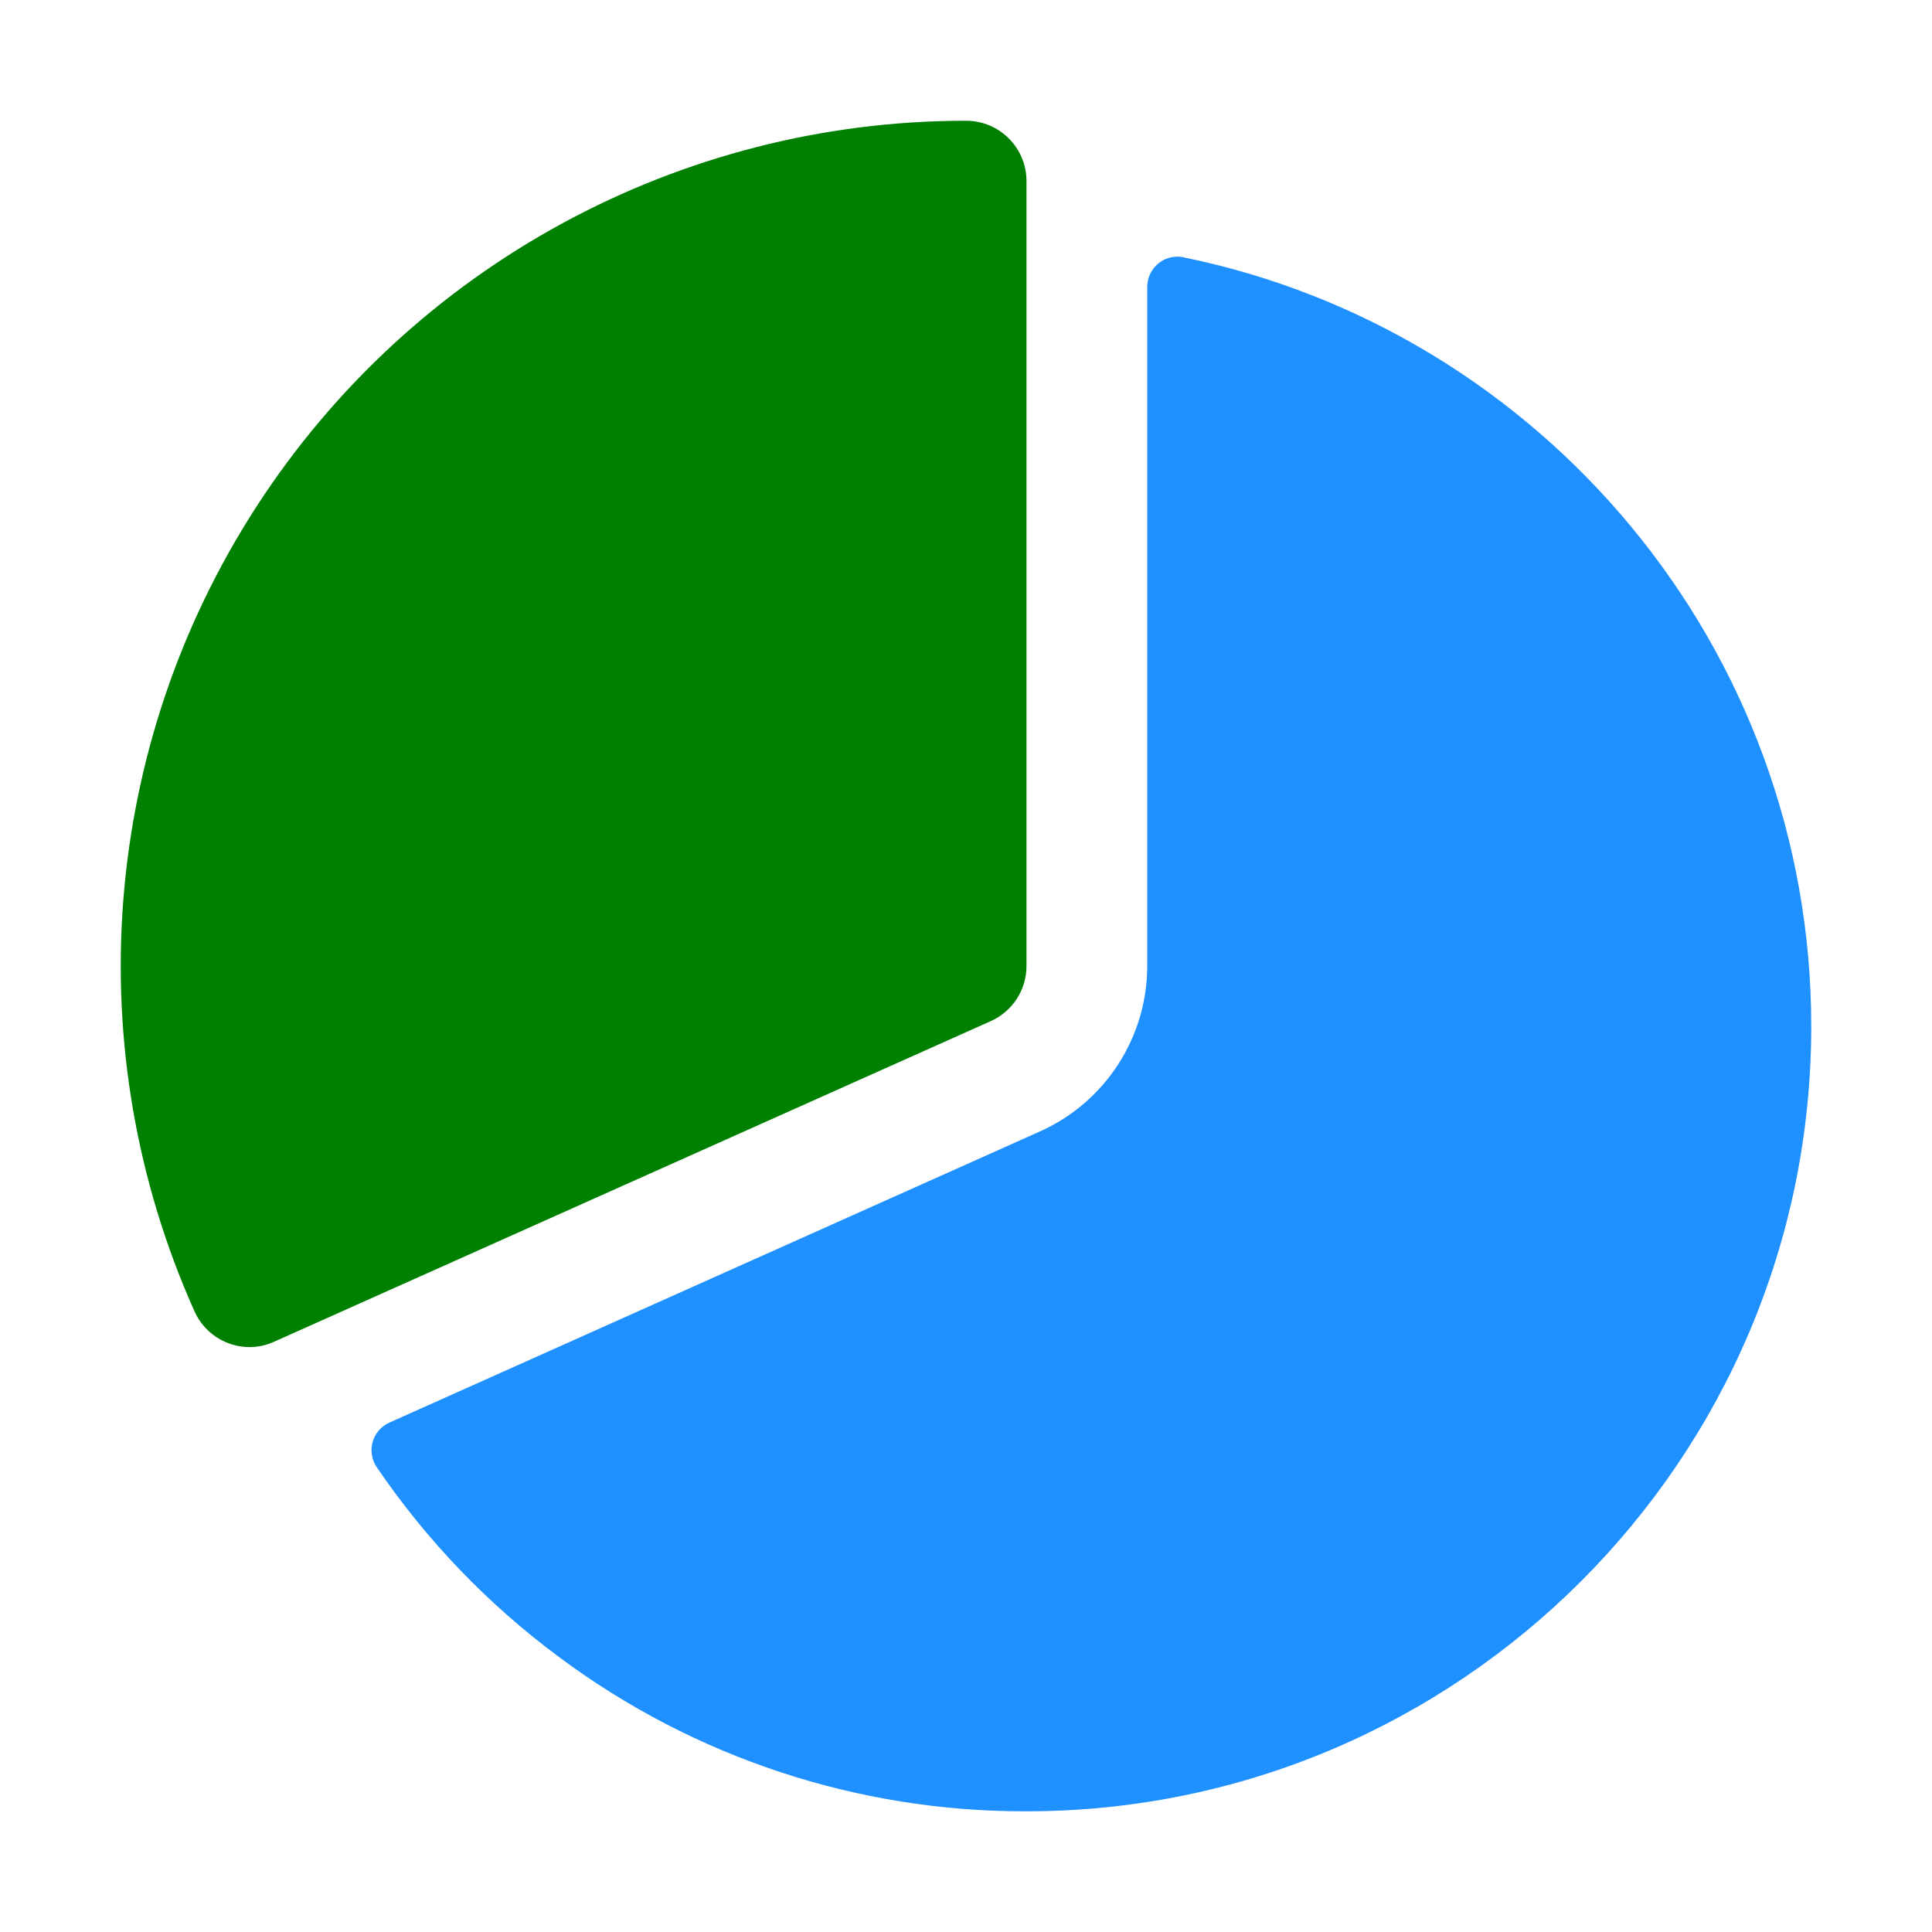
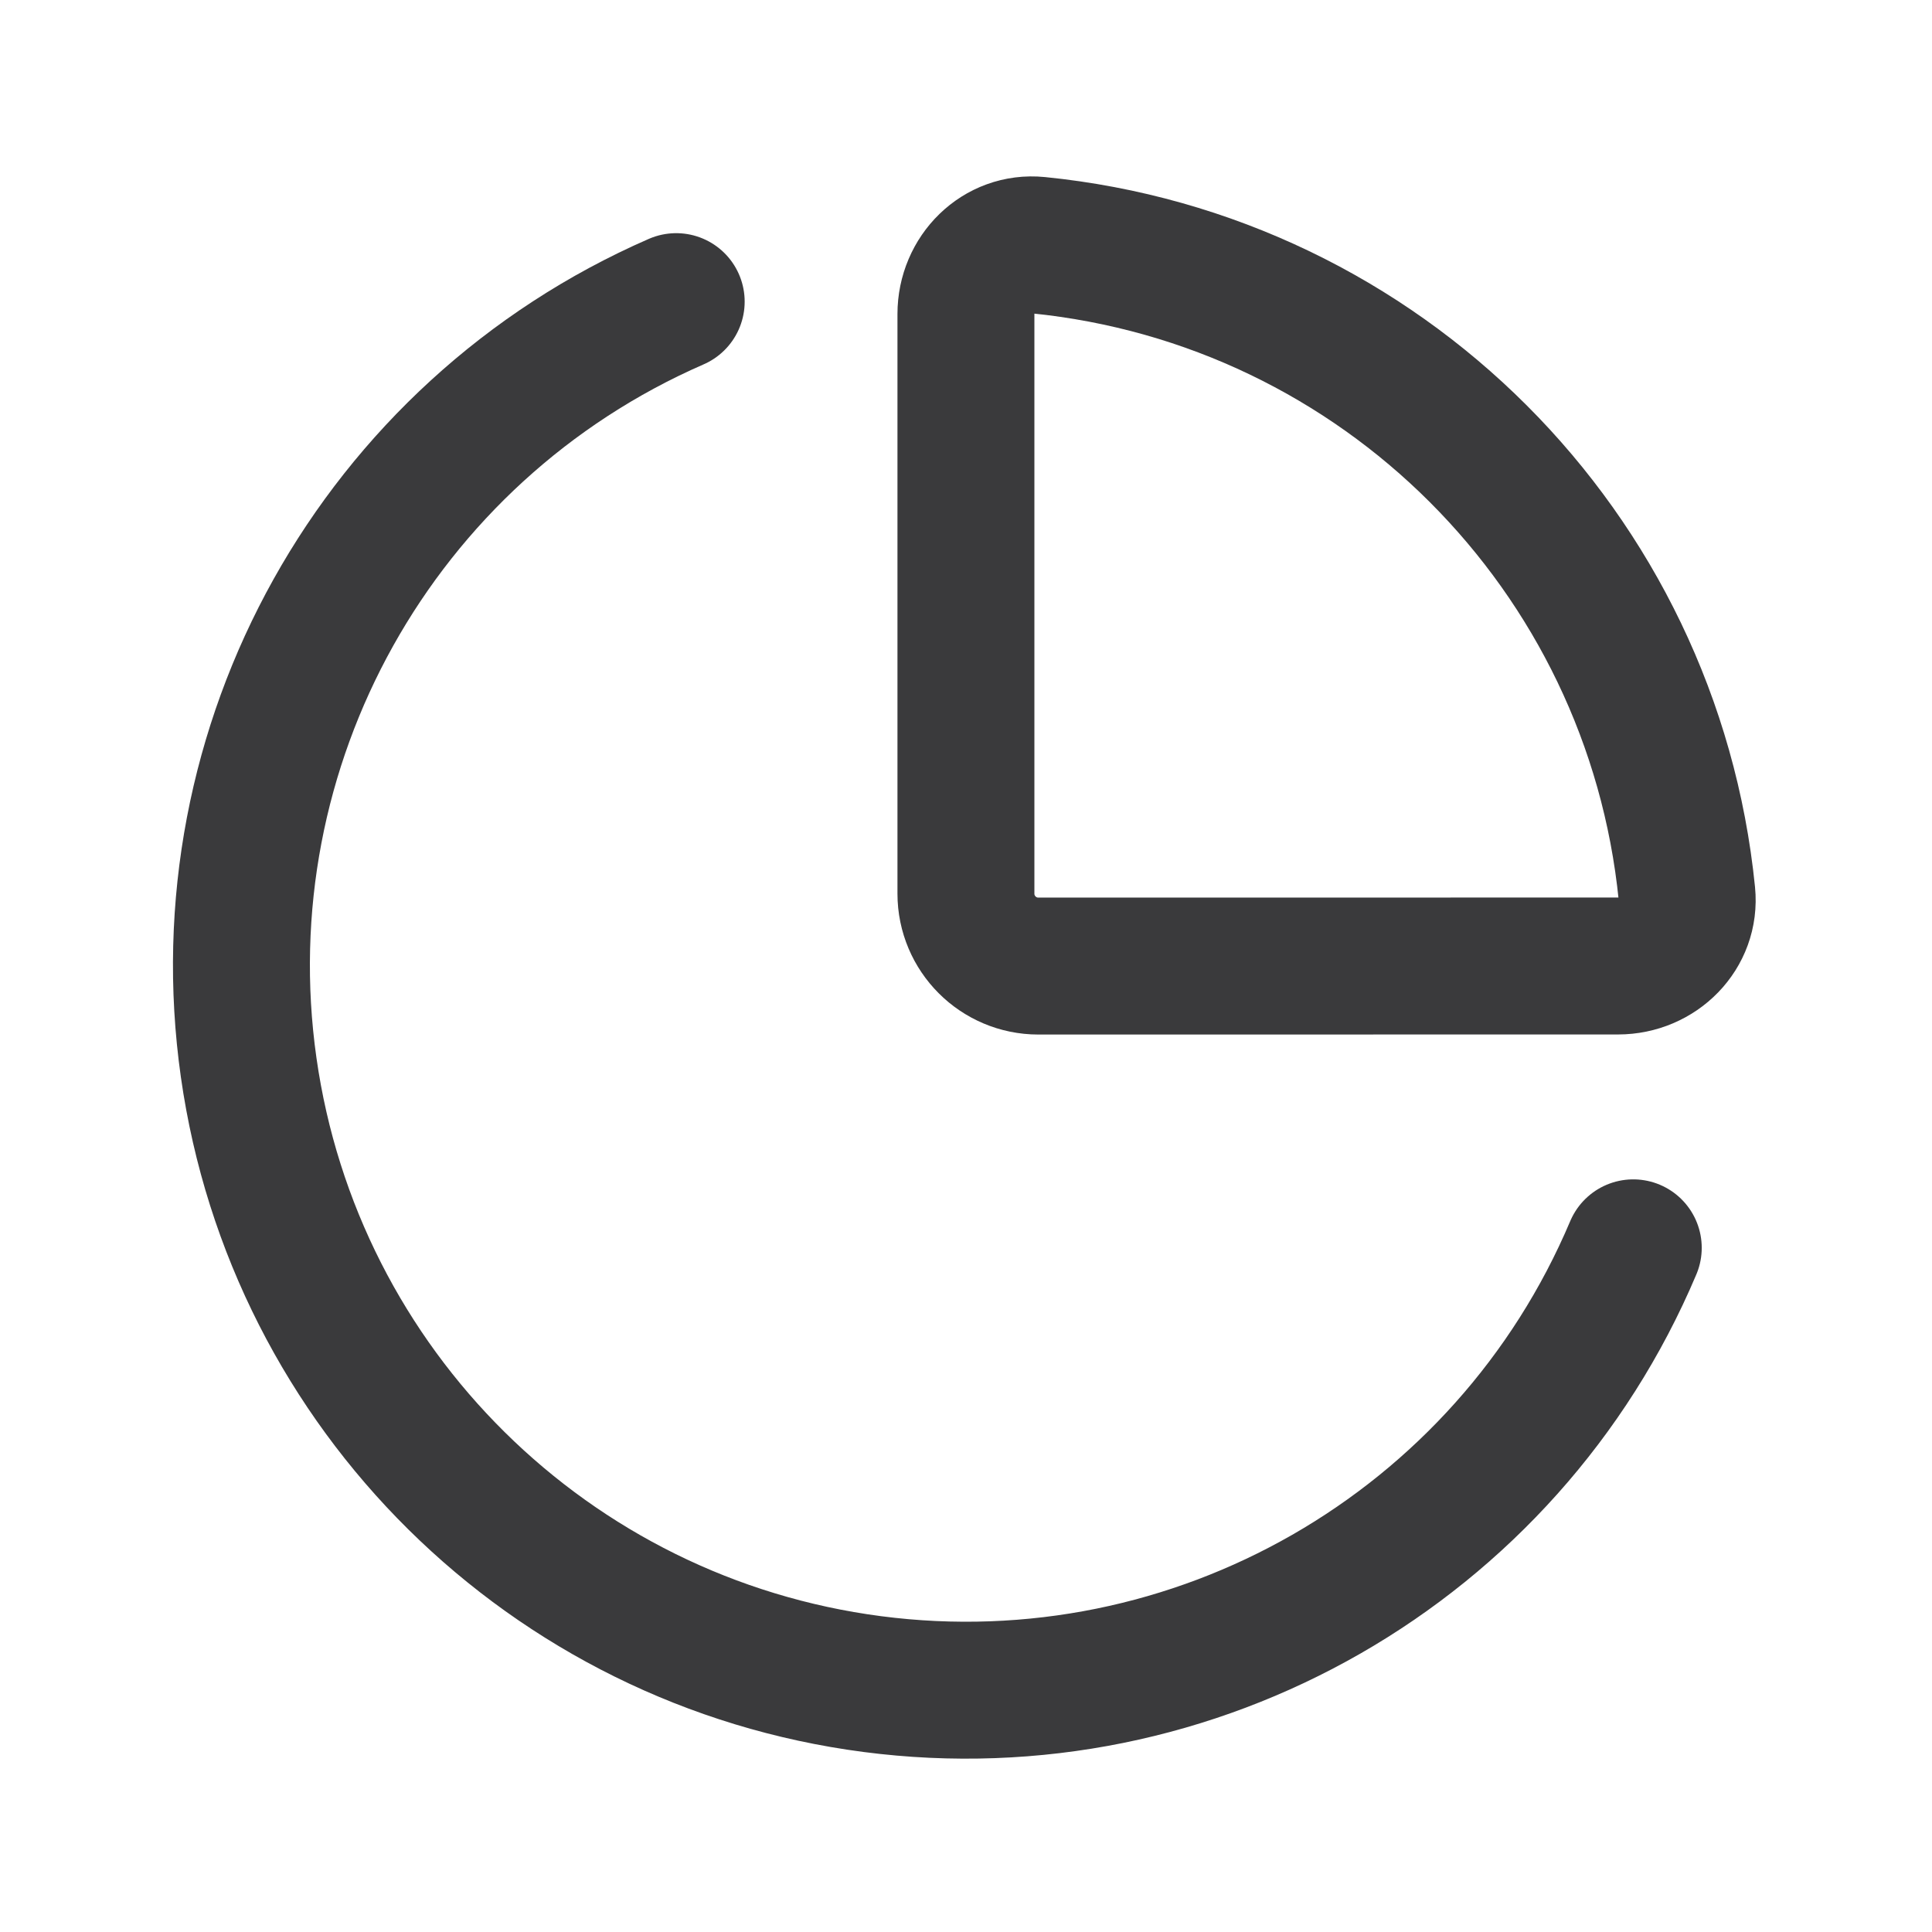
- <svg xmlns="http://www.w3.org/2000/svg" height="32" viewBox="0 0 32 32" width="32">
-   <g stroke-width=".062">
-     <path d="m4.135 22.312a1.0 1 0 0 1 -.913-.591 13.998 14 0 0 1 12.78-19.721 1.0 1 0 0 1 1.0 1v13a1.0 1 0 0 1 -.592.913l-11.867 5.309a.995.996 0 0 1 -.408.09z" fill="#008000" />
-     <path d="m19.601 4.261a.5.5 0 0 0 -.599.489v11.25a3.004 3.004 0 0 1 -1.775 2.739l-10.778 4.824a.5.5 0 0 0 -.209.738 13.024 13.026 0 0 0 3.028 3.151 12.893 12.895 0 0 0 7.734 2.549c7.167 0 12.998-5.832 12.998-13 0-6.278-4.473-11.531-10.399-12.739z" fill="#1e90ff" />
+ <svg xmlns="http://www.w3.org/2000/svg" width="32" height="32" viewBox="0 0 24 24" fill="none" stroke-width="1.7" stroke-linecap="round" stroke-linejoin="round">
+   <style>@media (prefers-color-scheme:dark){.s0{stroke:#e5e5ea}.f0{fill:#e5e5ea}}</style>
+   <g class="s0" stroke="#3a3a3c" transform="matrix(.9 0 0 .9 1.2 1.2)" stroke-width="1.89">
+     <path d="M21 12c.552 0 1.005-.449.95-.998a10 10 0 0 0-8.953-8.951c-.55-.055-.998.398-.998.95v8a1 1 0 0 0 1 1z" />
+     <path d="M21.21 15.89A10 10 0 1 1 8 2.83" />
  </g>
</svg>
